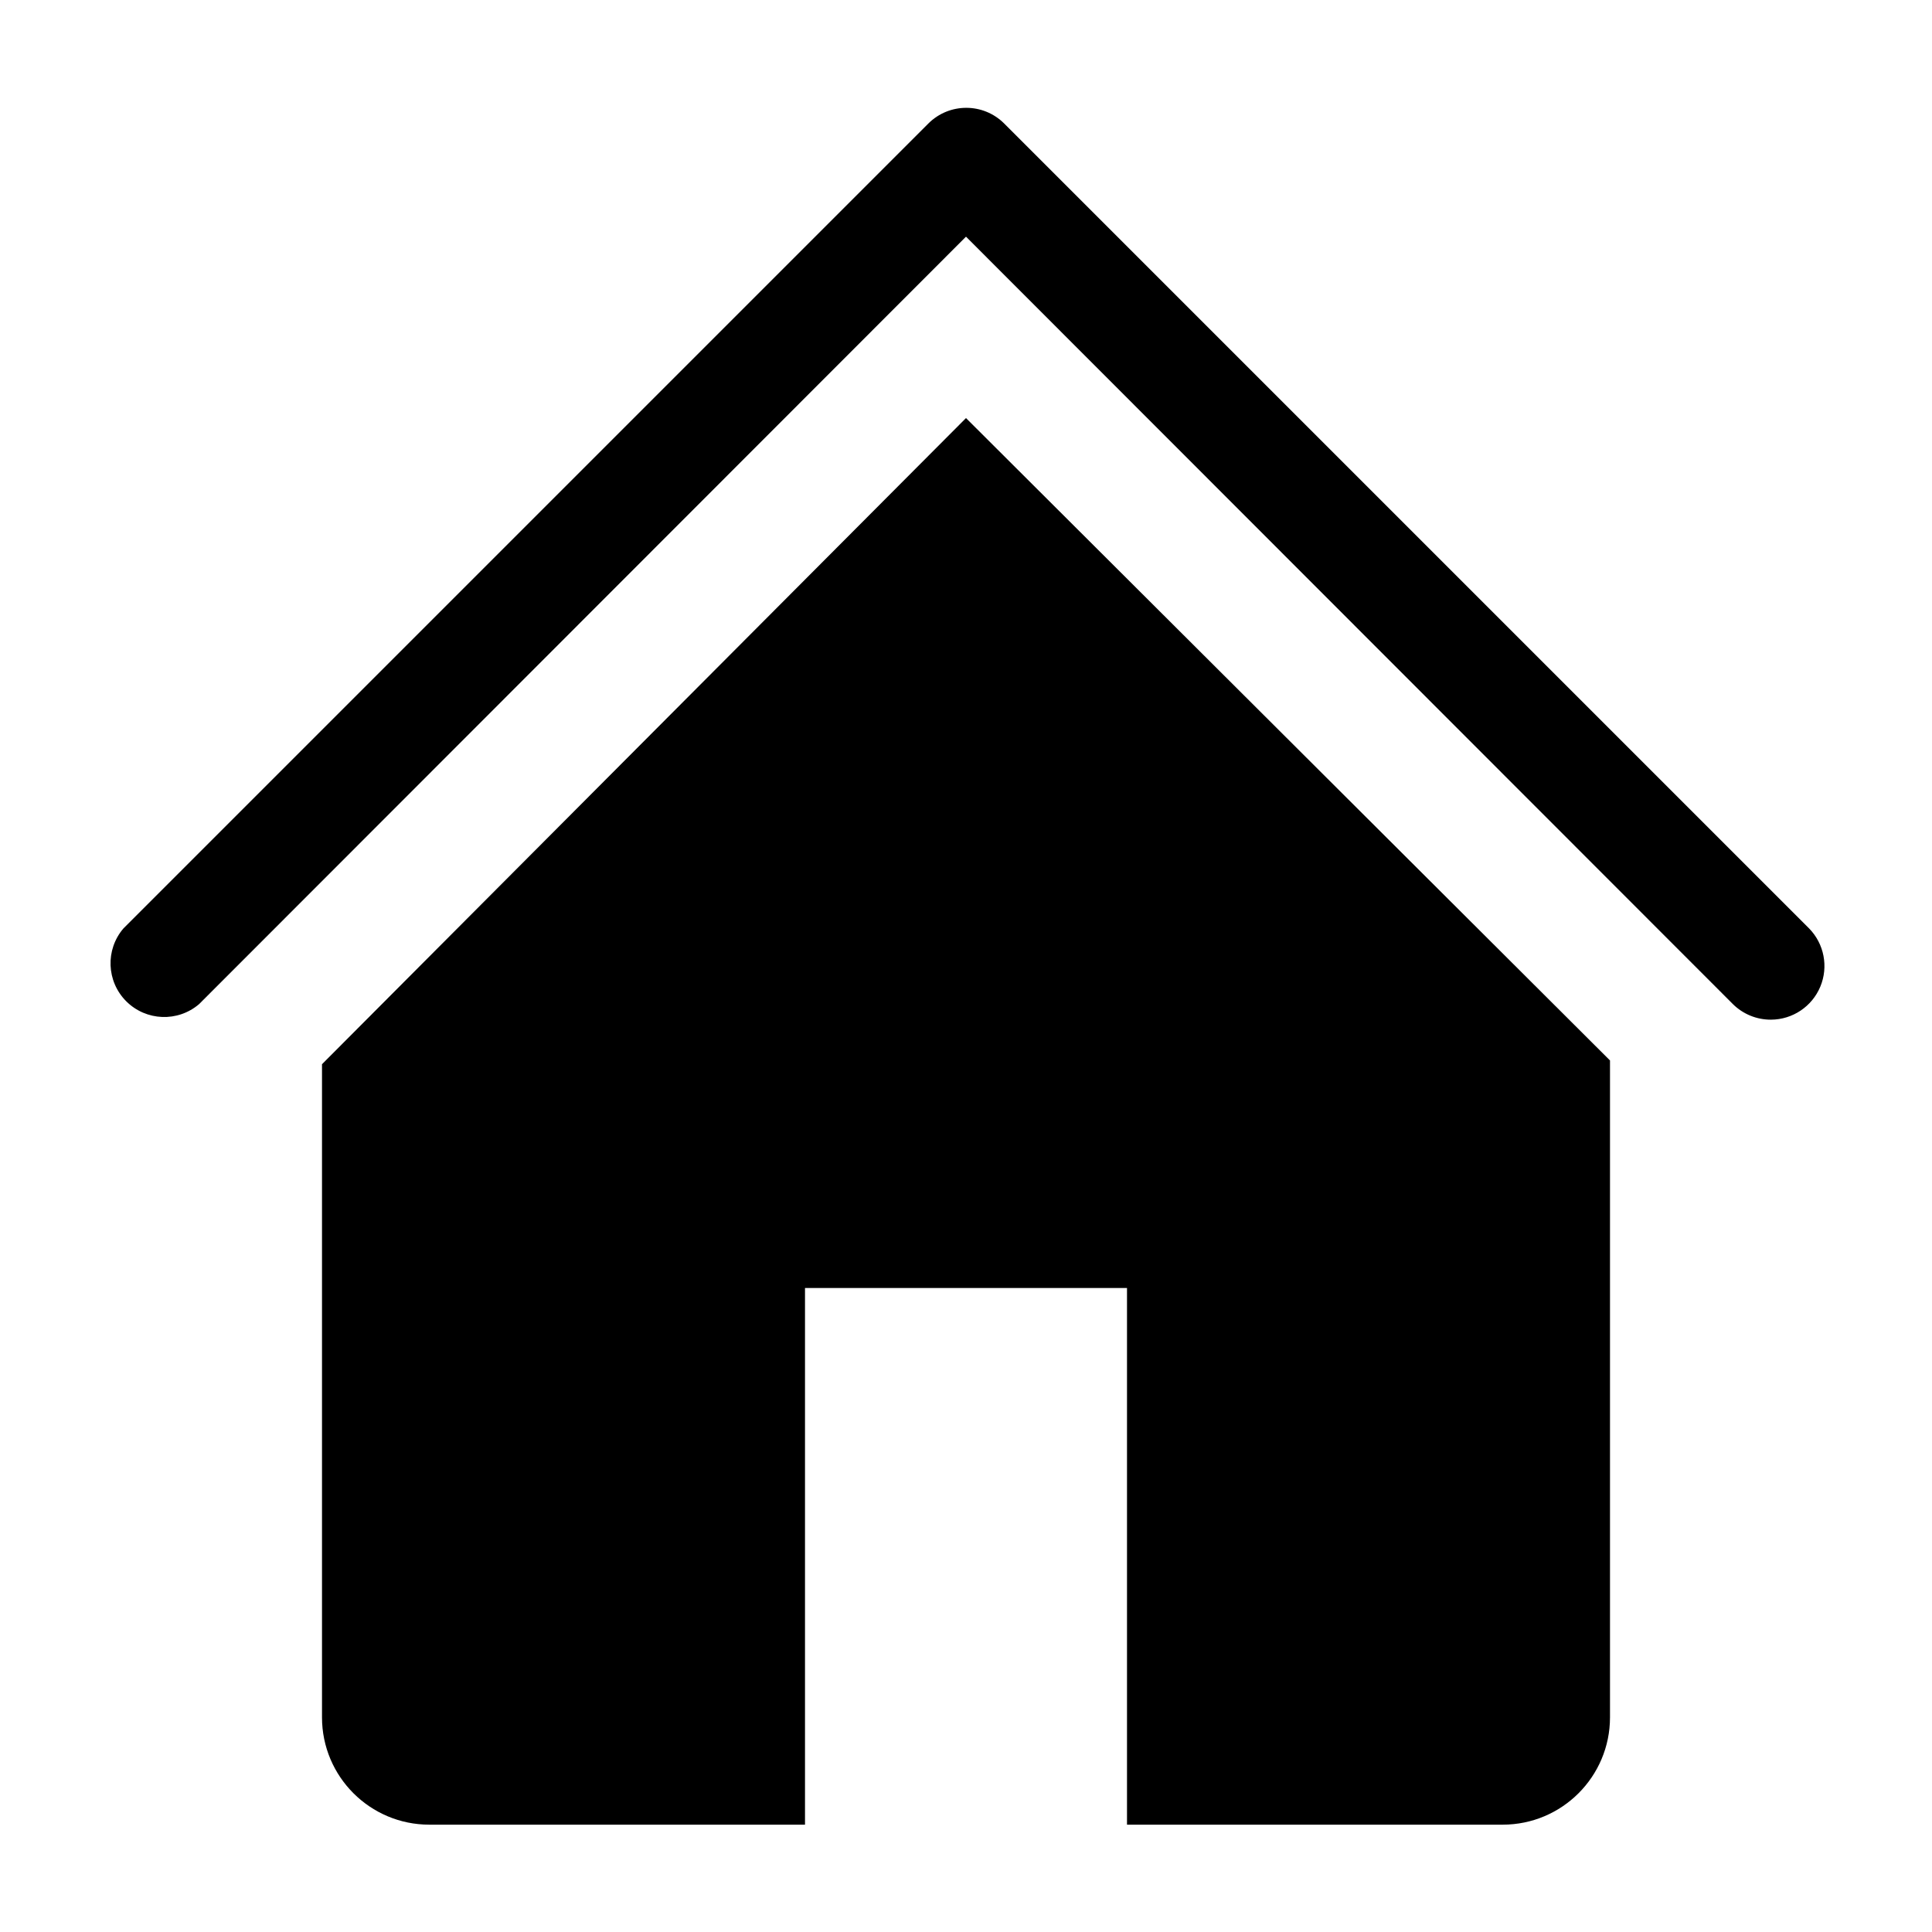
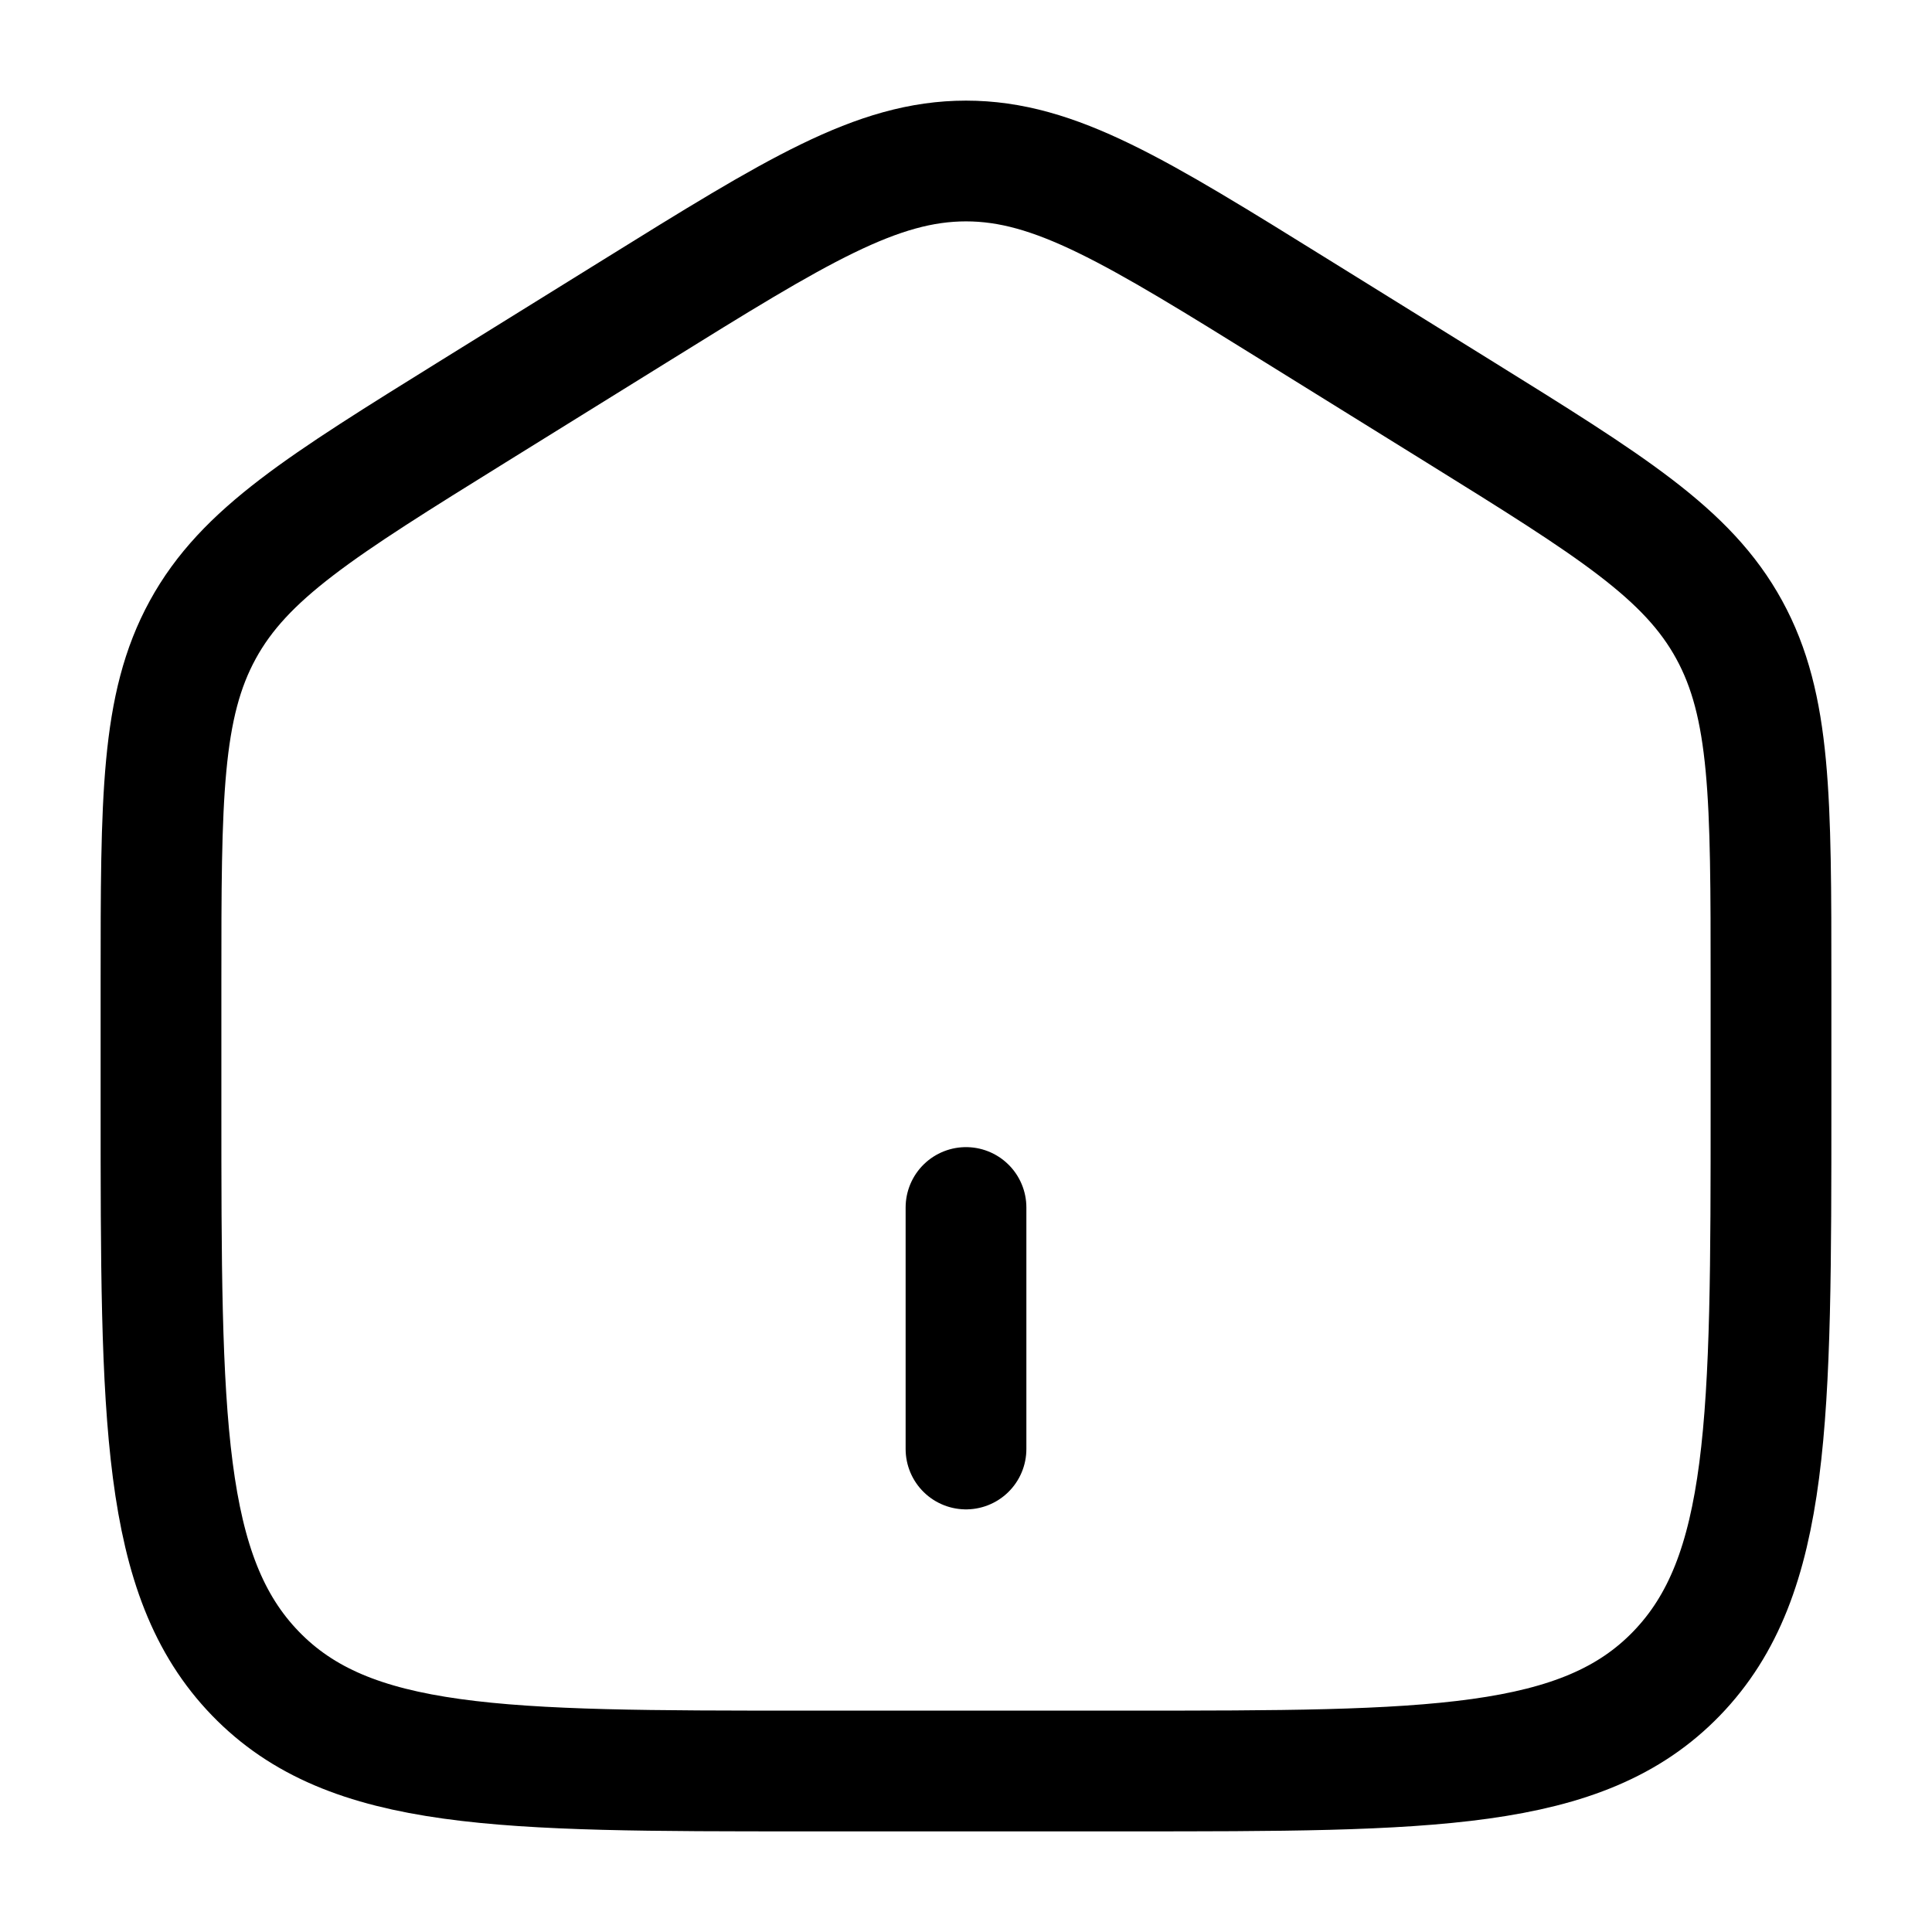
- <svg xmlns="http://www.w3.org/2000/svg" fill="#000000" width="800px" height="800px" viewBox="0 0 36 36" version="1.1" preserveAspectRatio="xMidYMid meet">
-   <path class="clr-i-solid clr-i-solid-path-1" d="M33,19a1,1,0,0,1-.71-.29L18,4.41,3.71,18.71a1,1,0,0,1-1.41-1.41l15-15a1,1,0,0,1,1.41,0l15,15A1,1,0,0,1,33,19Z" />
-   <path class="clr-i-solid clr-i-solid-path-2" d="M18,7.79,6,19.83V32a2,2,0,0,0,2,2h7V24h6V34h7a2,2,0,0,0,2-2V19.76Z" />
-   <rect x="0" y="0" width="36" height="36" fill-opacity="0" />
+ <svg xmlns="http://www.w3.org/2000/svg" width="800px" height="800px" viewBox="0 0 24 24" fill="none">
+   <g id="SVGRepo_bgCarrier" stroke-width="0" />
+   <g id="SVGRepo_tracerCarrier" stroke-linecap="round" stroke-linejoin="round" />
+   <g id="SVGRepo_iconCarrier">
+     <path opacity="1" d="M2 12.204C2 9.915 2 8.771 2.519 7.823C3.038 6.874 3.987 6.286 5.884 5.108L7.884 3.867C9.889 2.622 10.892 2 12 2C13.108 2 14.111 2.622 16.116 3.867L18.116 5.108C20.013 6.286 20.962 6.874 21.481 7.823C22 8.771 22 9.915 22 12.204V13.725C22 17.626 22 19.576 20.828 20.788C19.657 22 17.771 22 14 22H10C6.229 22 4.343 22 3.172 20.788C2 19.576 2 17.626 2 13.725V12.204Z" stroke="#000000" stroke-width="1.5" />
+     <path d="M12 15L12 18" stroke="#000000" stroke-width="1.5" stroke-linecap="round" />
+   </g>
</svg>
